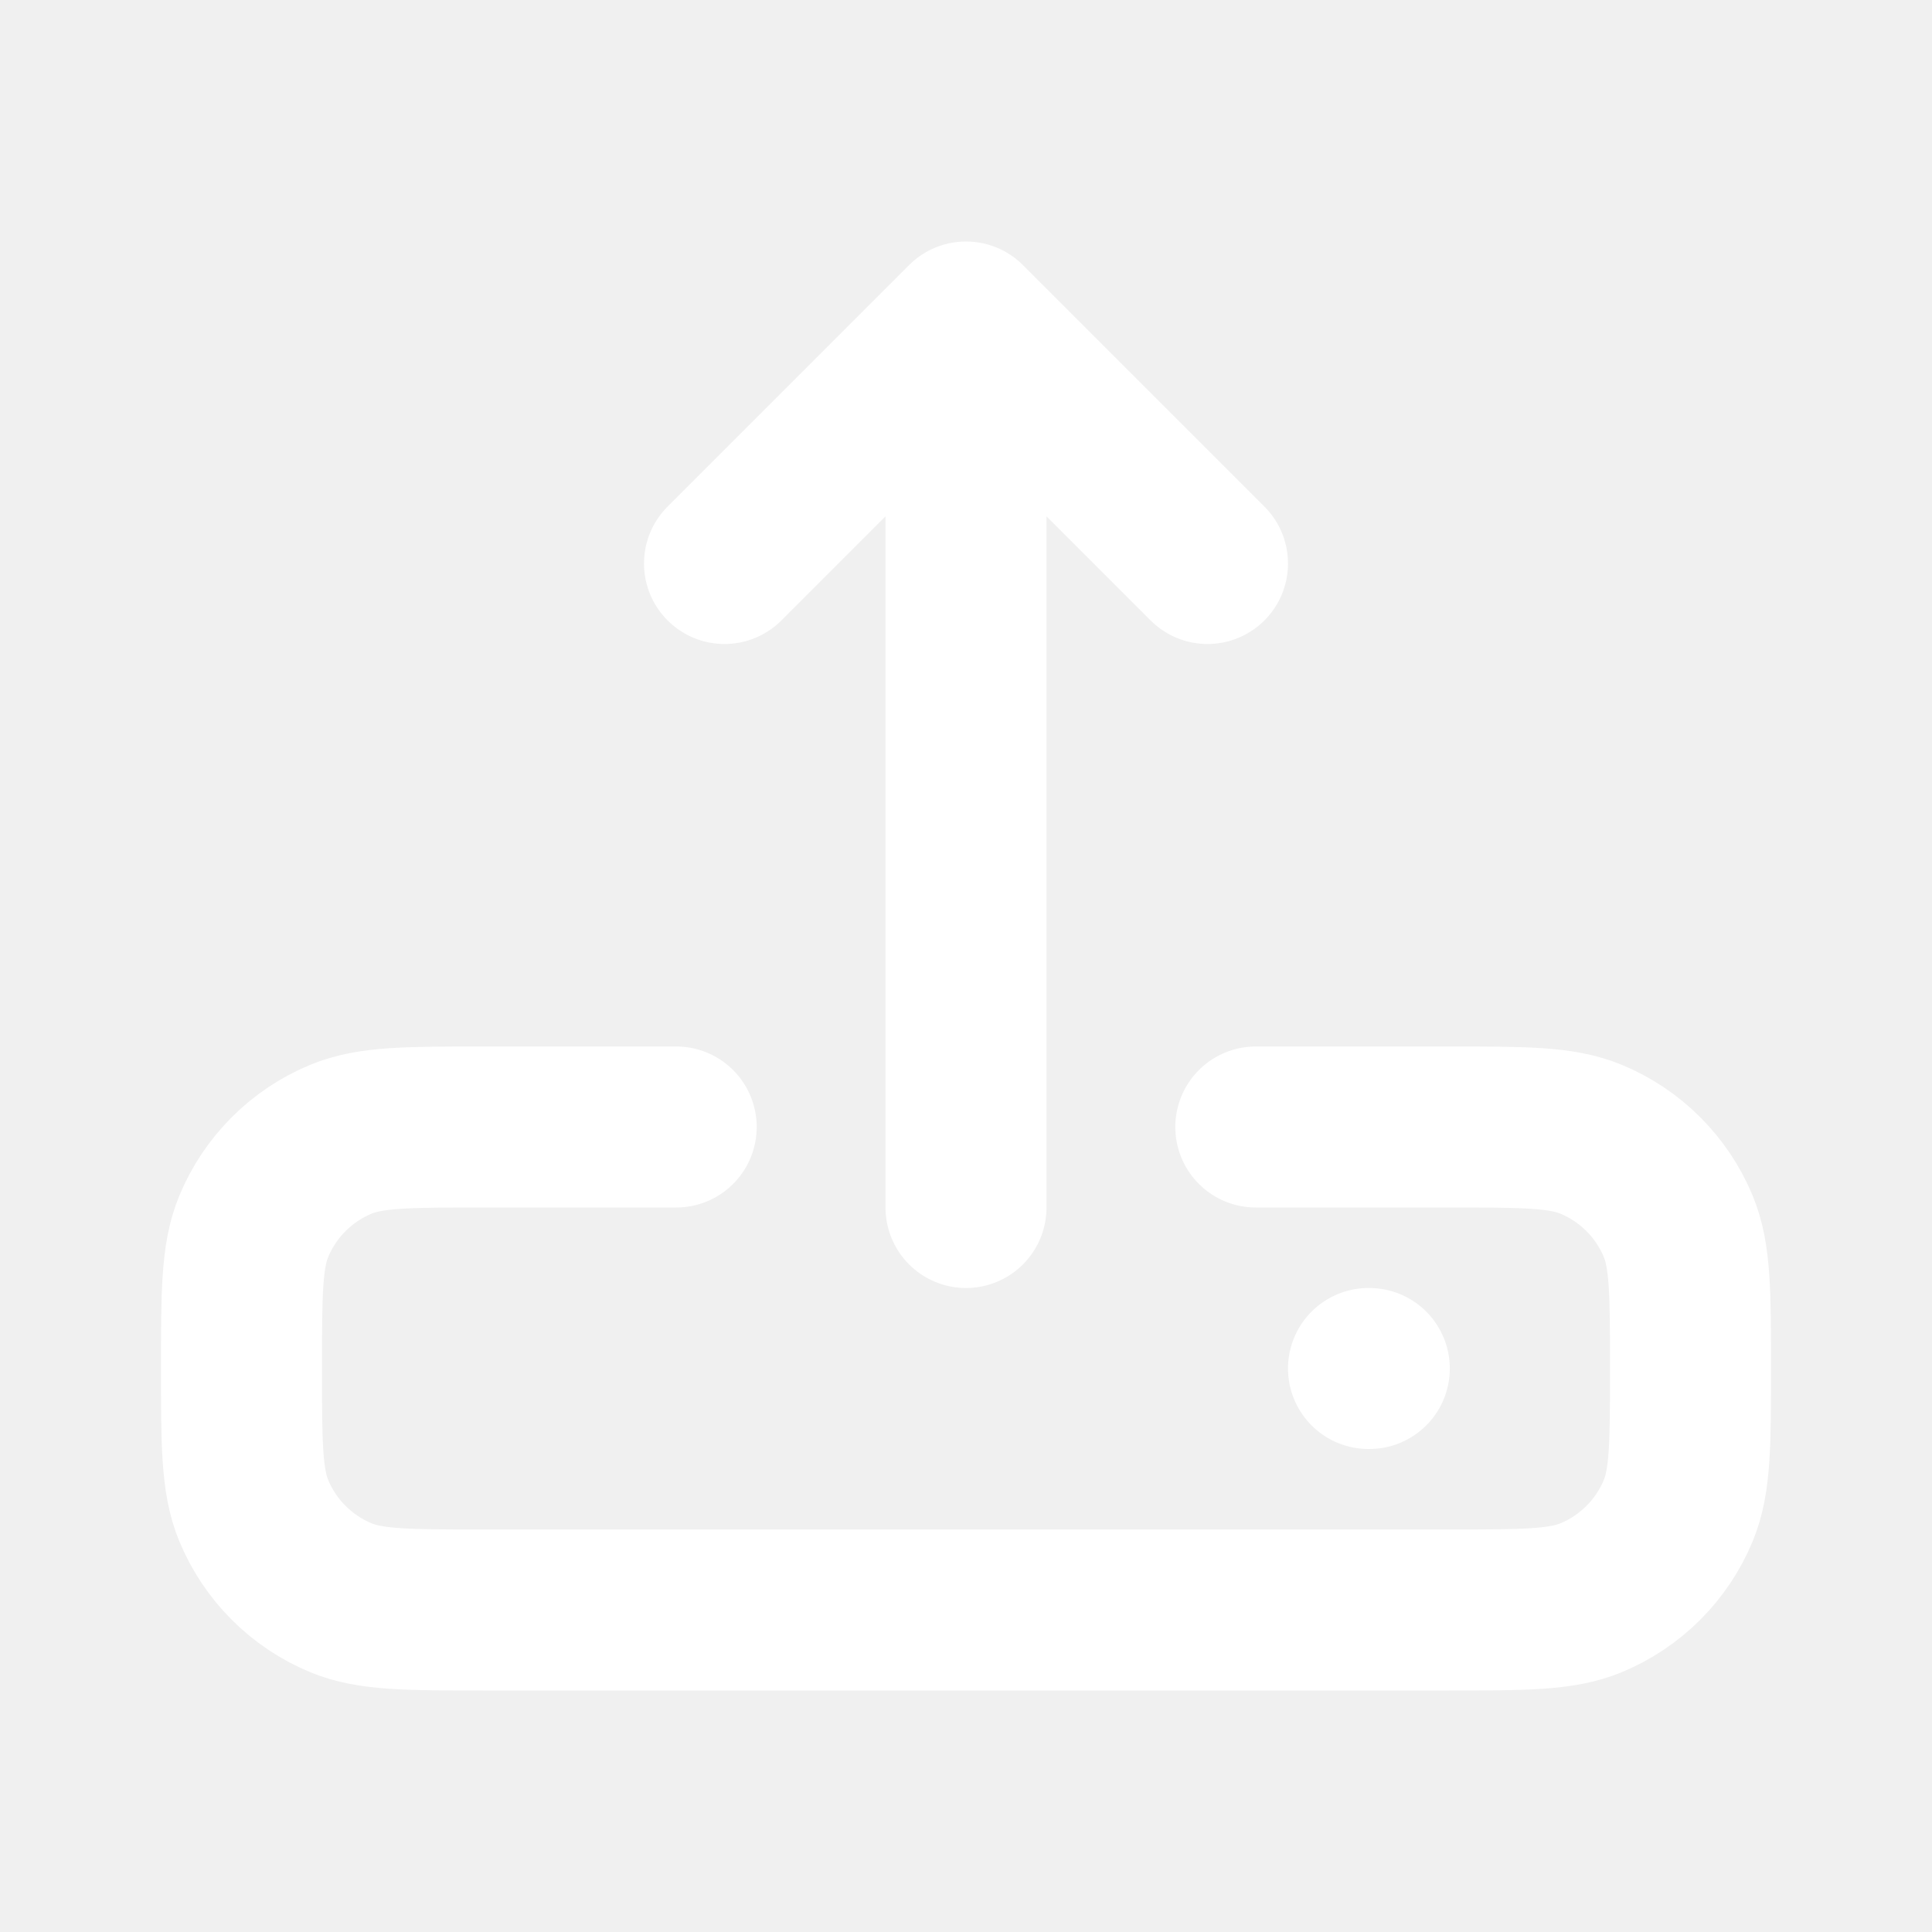
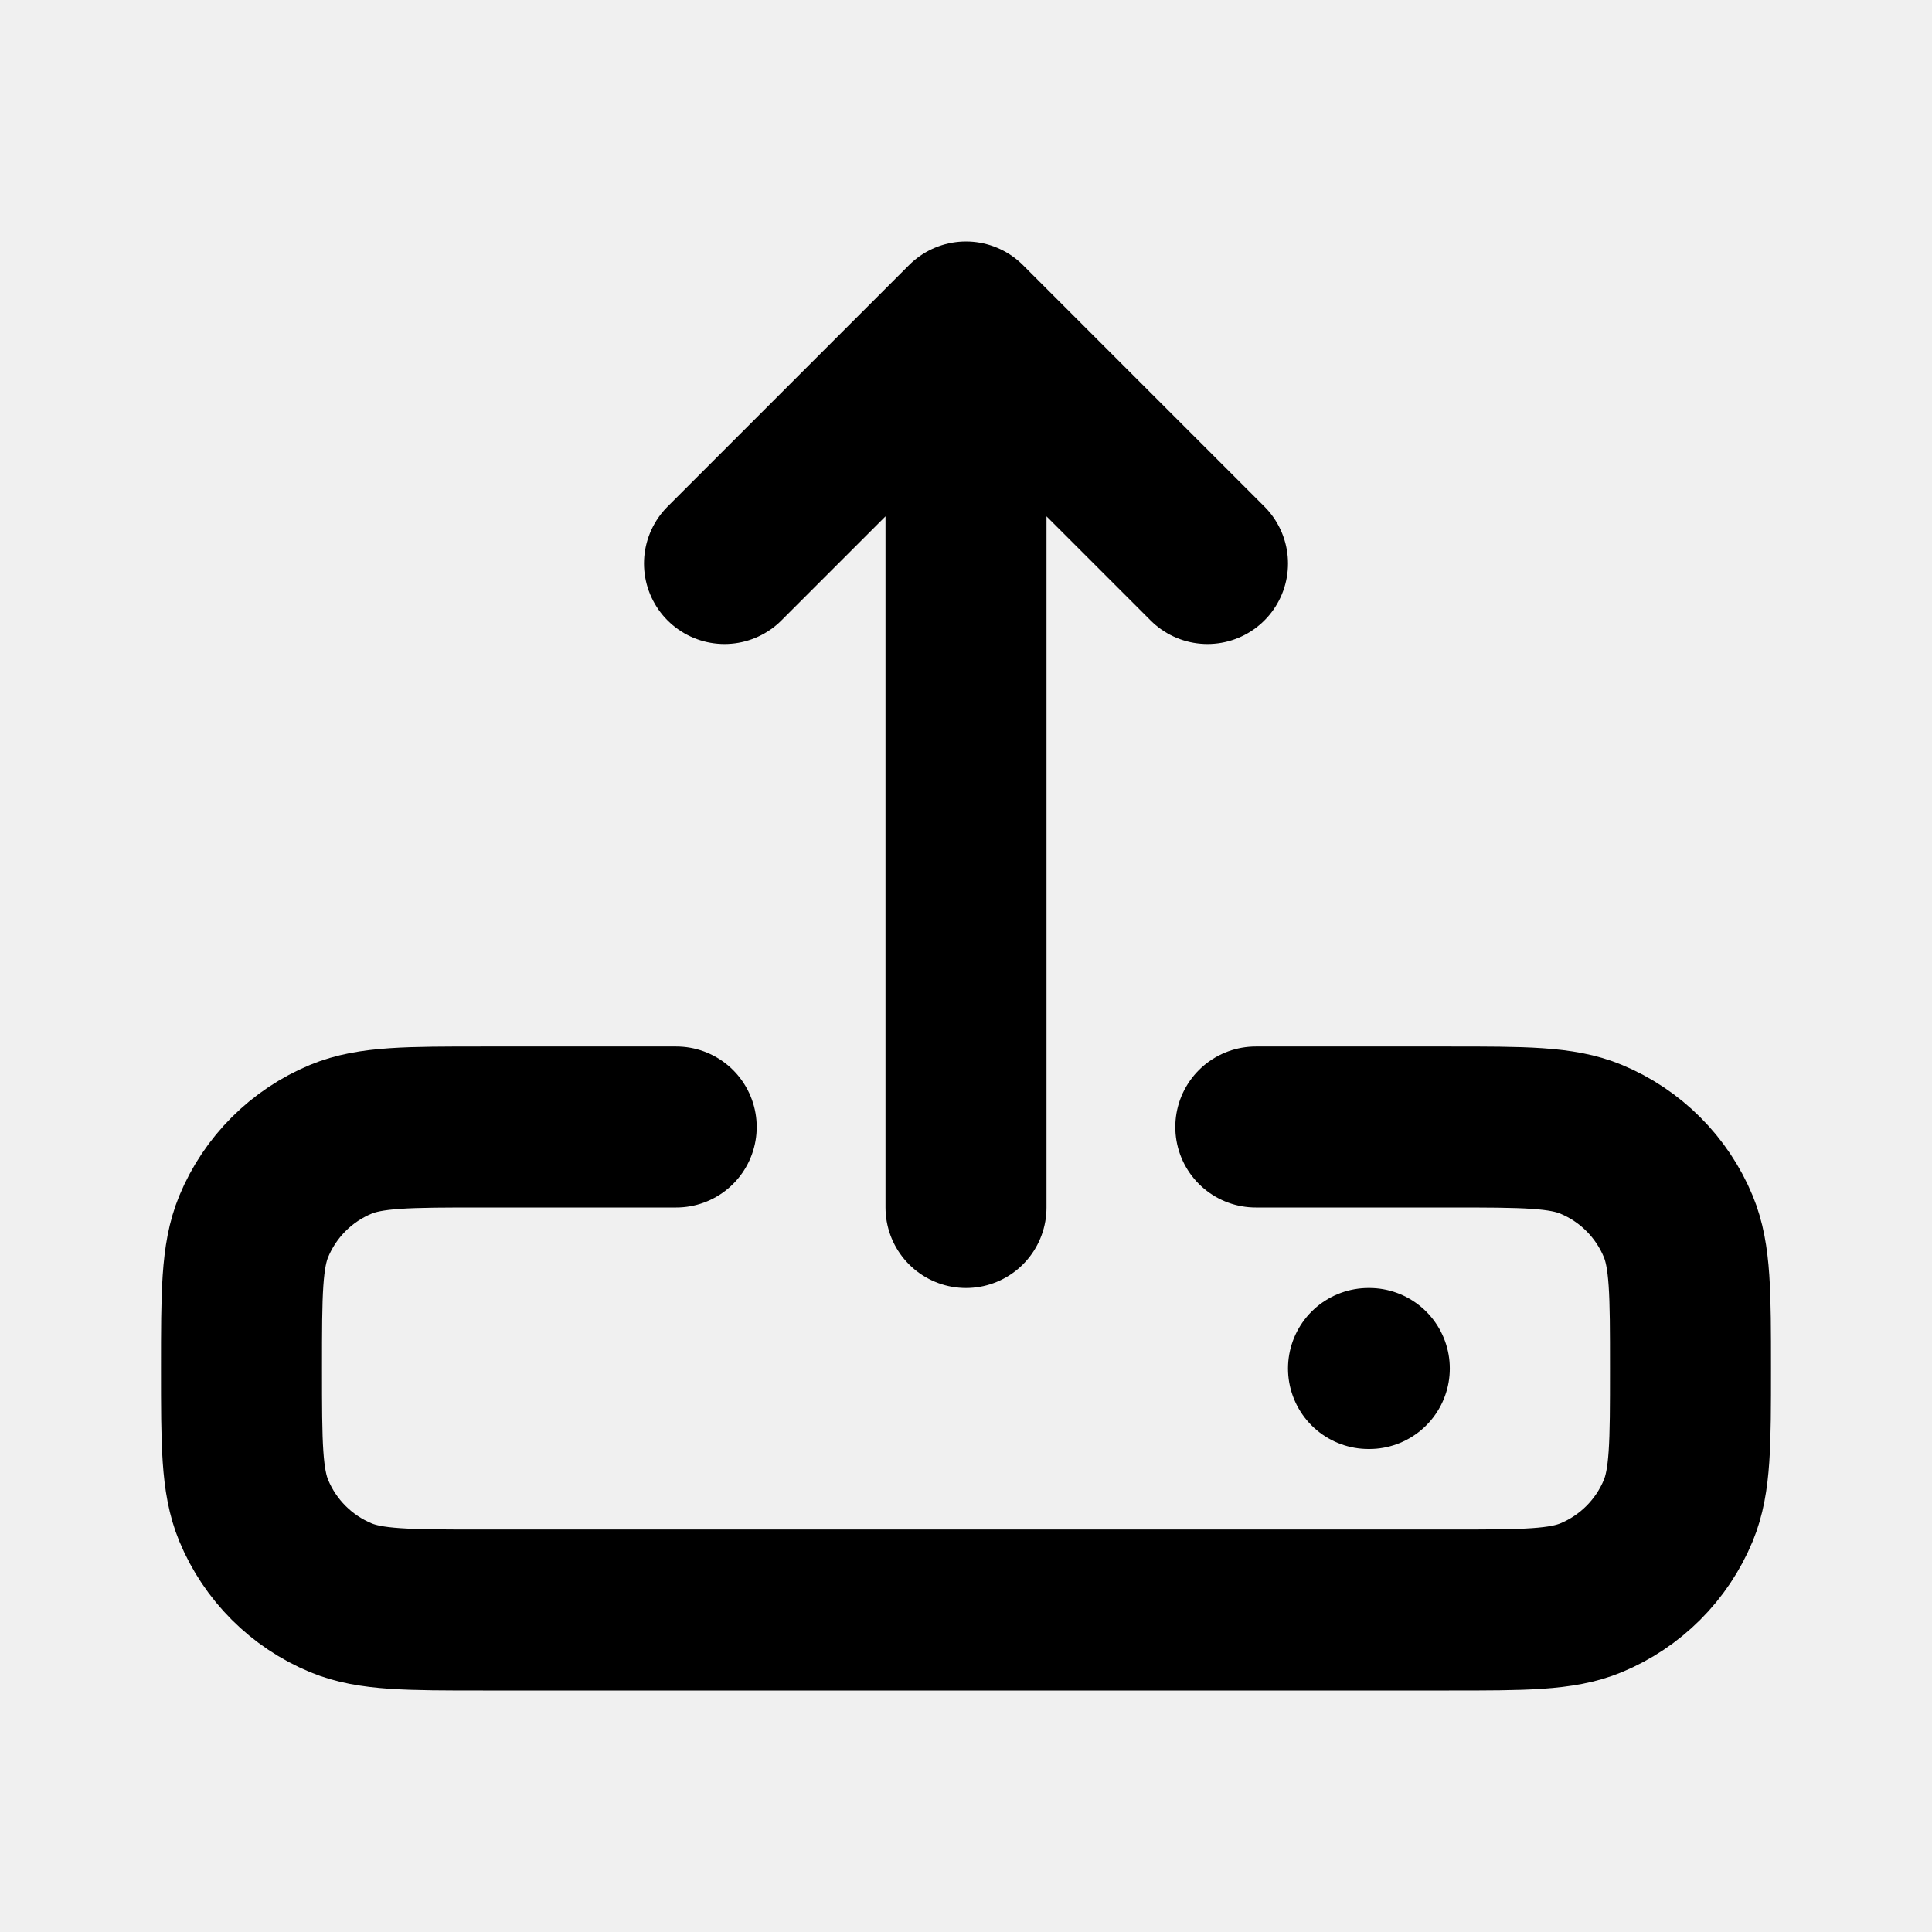
<svg xmlns="http://www.w3.org/2000/svg" width="800px" height="800px" viewBox="0 0 24 24" fill="none">
-   <path d="M17 17H17.01M15.6 14H18C18.932 14 19.398 14 19.765 14.152C20.255 14.355 20.645 14.745 20.848 15.235C21 15.602 21 16.068 21 17C21 17.932 21 18.398 20.848 18.765C20.645 19.255 20.255 19.645 19.765 19.848C19.398 20 18.932 20 18 20H6C5.068 20 4.602 20 4.235 19.848C3.745 19.645 3.355 19.255 3.152 18.765C3 18.398 3 17.932 3 17C3 16.068 3 15.602 3.152 15.235C3.355 14.745 3.745 14.355 4.235 14.152C4.602 14 5.068 14 6 14H8.4M12 15V4M12 4L15 7M12 4L9 7" stroke="#FFFFFF" stroke-width="2" stroke-linecap="round" stroke-linejoin="round" />
+   <path d="M17 17H17.01M15.6 14H18C18.932 14 19.398 14 19.765 14.152C20.255 14.355 20.645 14.745 20.848 15.235C21 15.602 21 16.068 21 17C21 17.932 21 18.398 20.848 18.765C20.645 19.255 20.255 19.645 19.765 19.848C19.398 20 18.932 20 18 20H6C5.068 20 4.602 20 4.235 19.848C3.745 19.645 3.355 19.255 3.152 18.765C3 18.398 3 17.932 3 17C3 16.068 3 15.602 3.152 15.235C3.355 14.745 3.745 14.355 4.235 14.152C4.602 14 5.068 14 6 14H8.4M12 15V4M12 4L15 7M12 4L9 7" stroke="#000000" stroke-width="2" stroke-linecap="round" stroke-linejoin="round" />
</svg>
